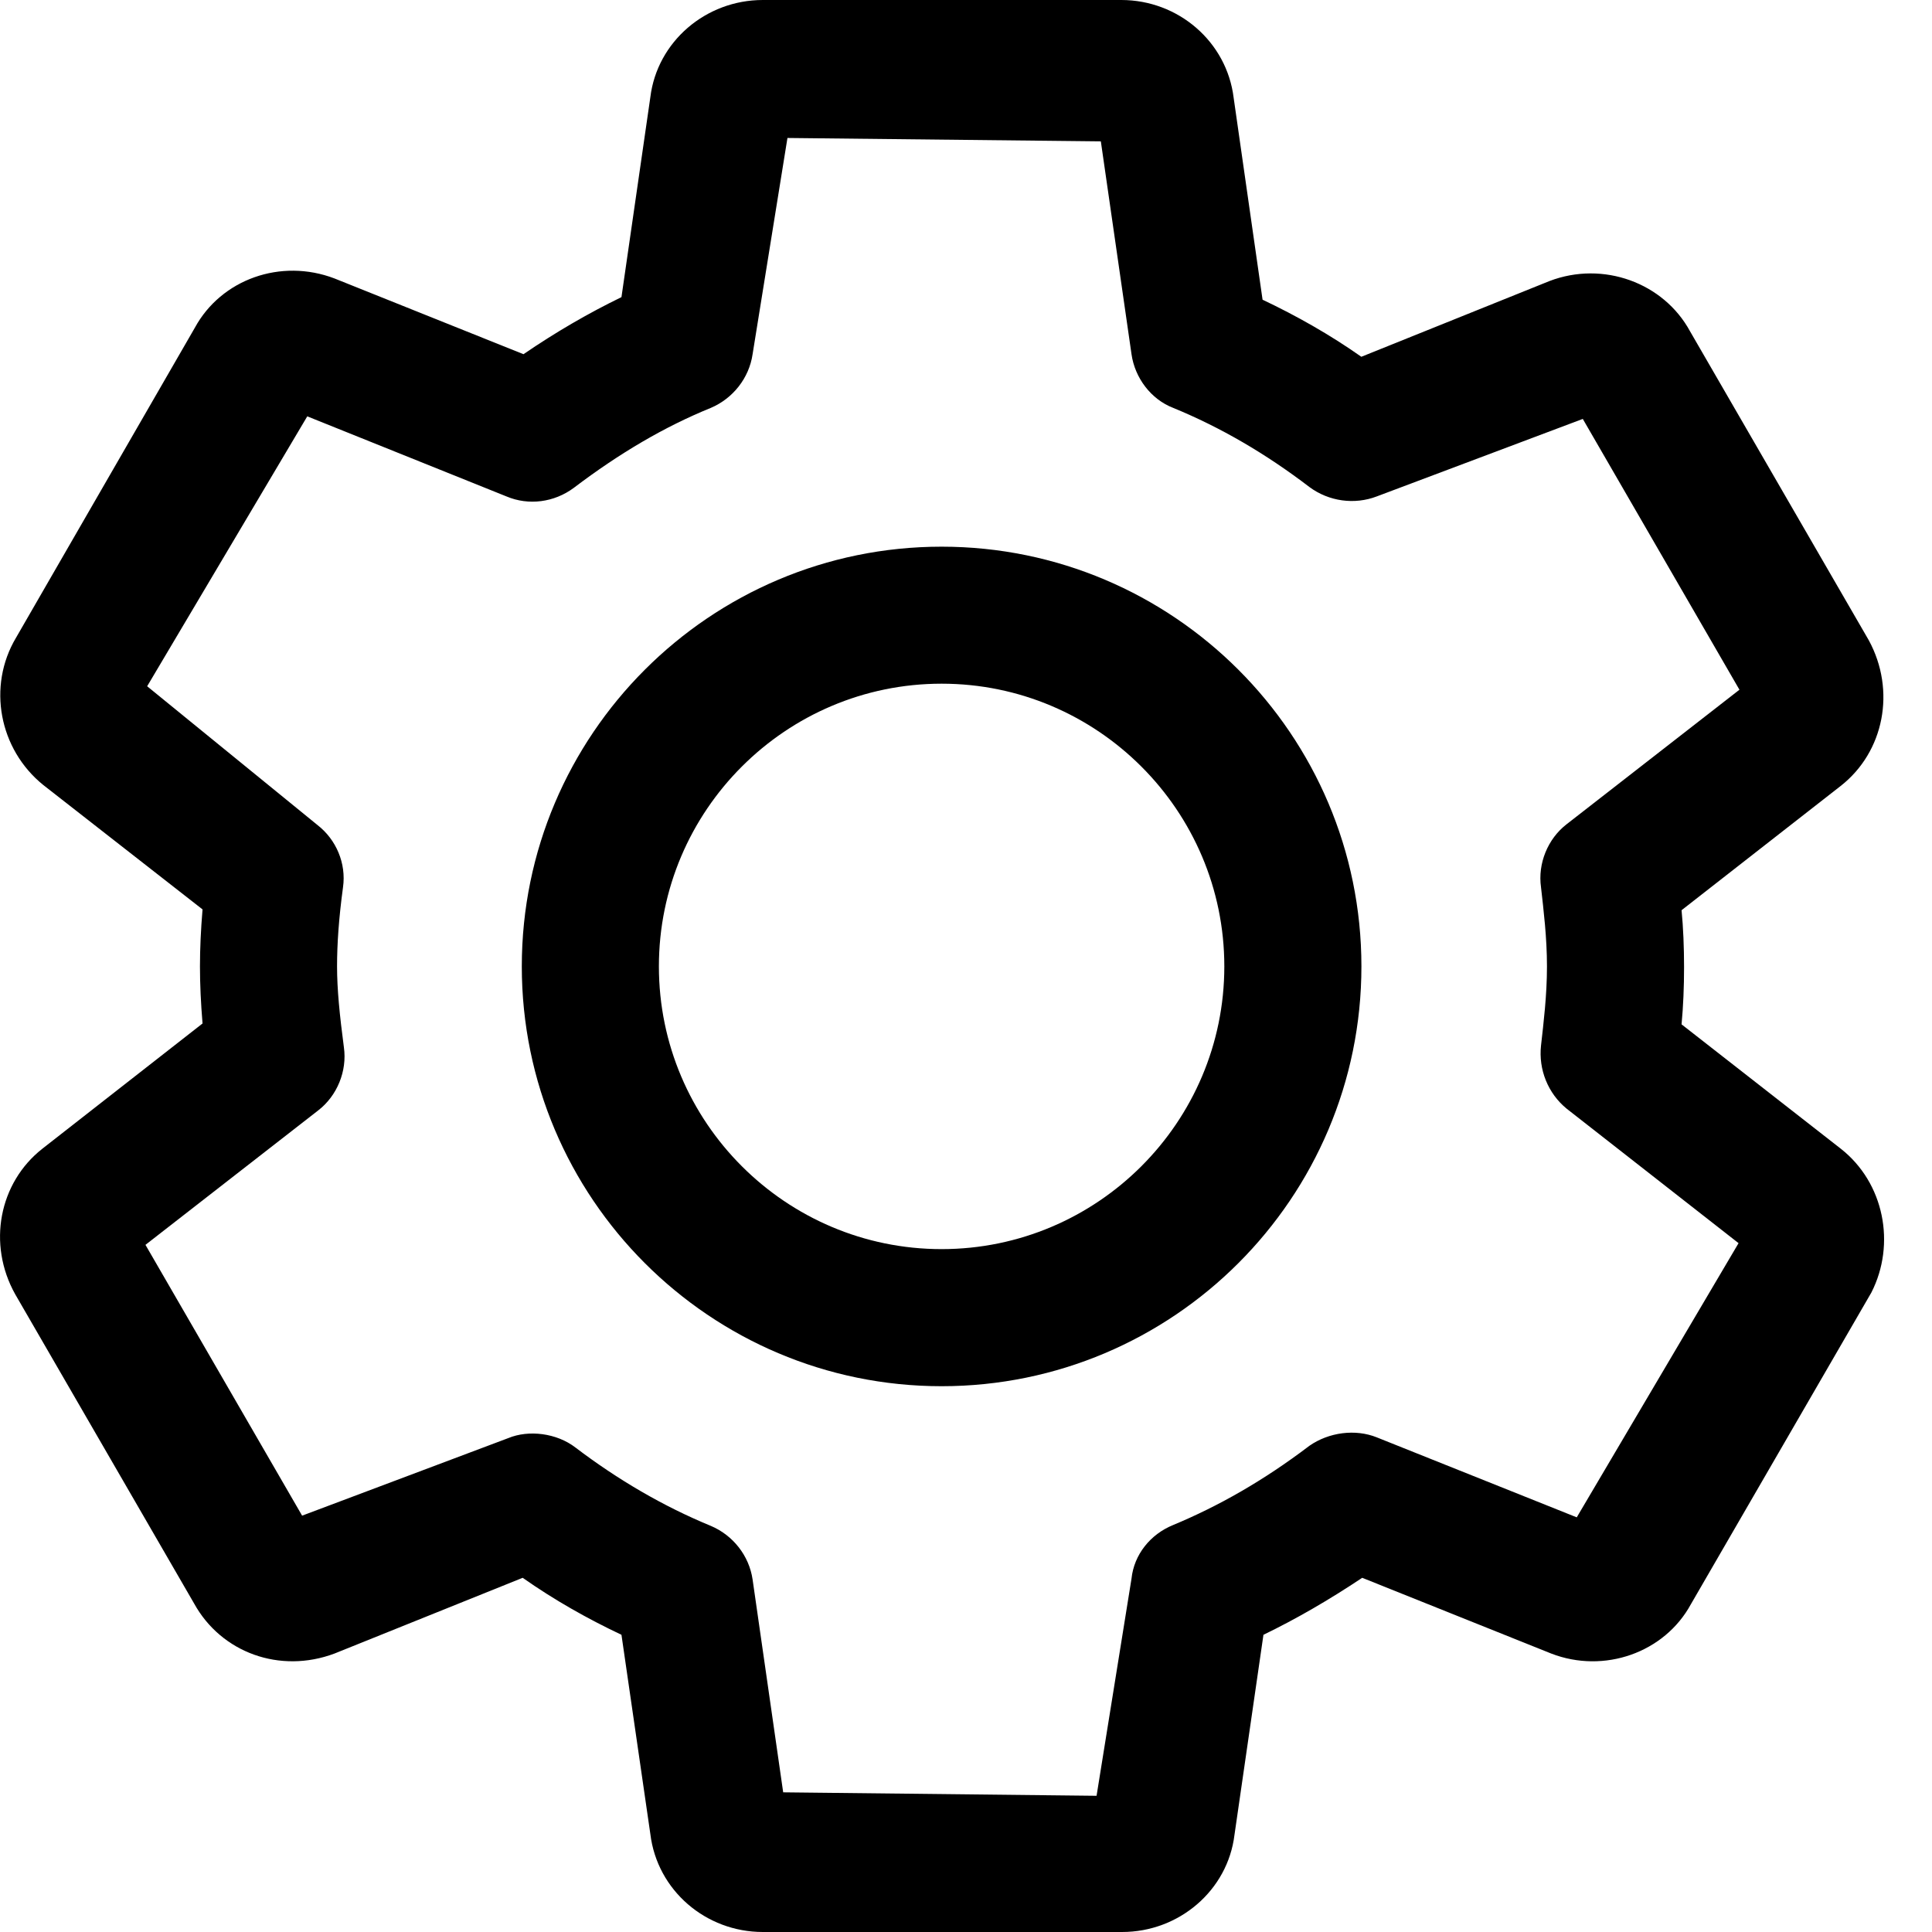
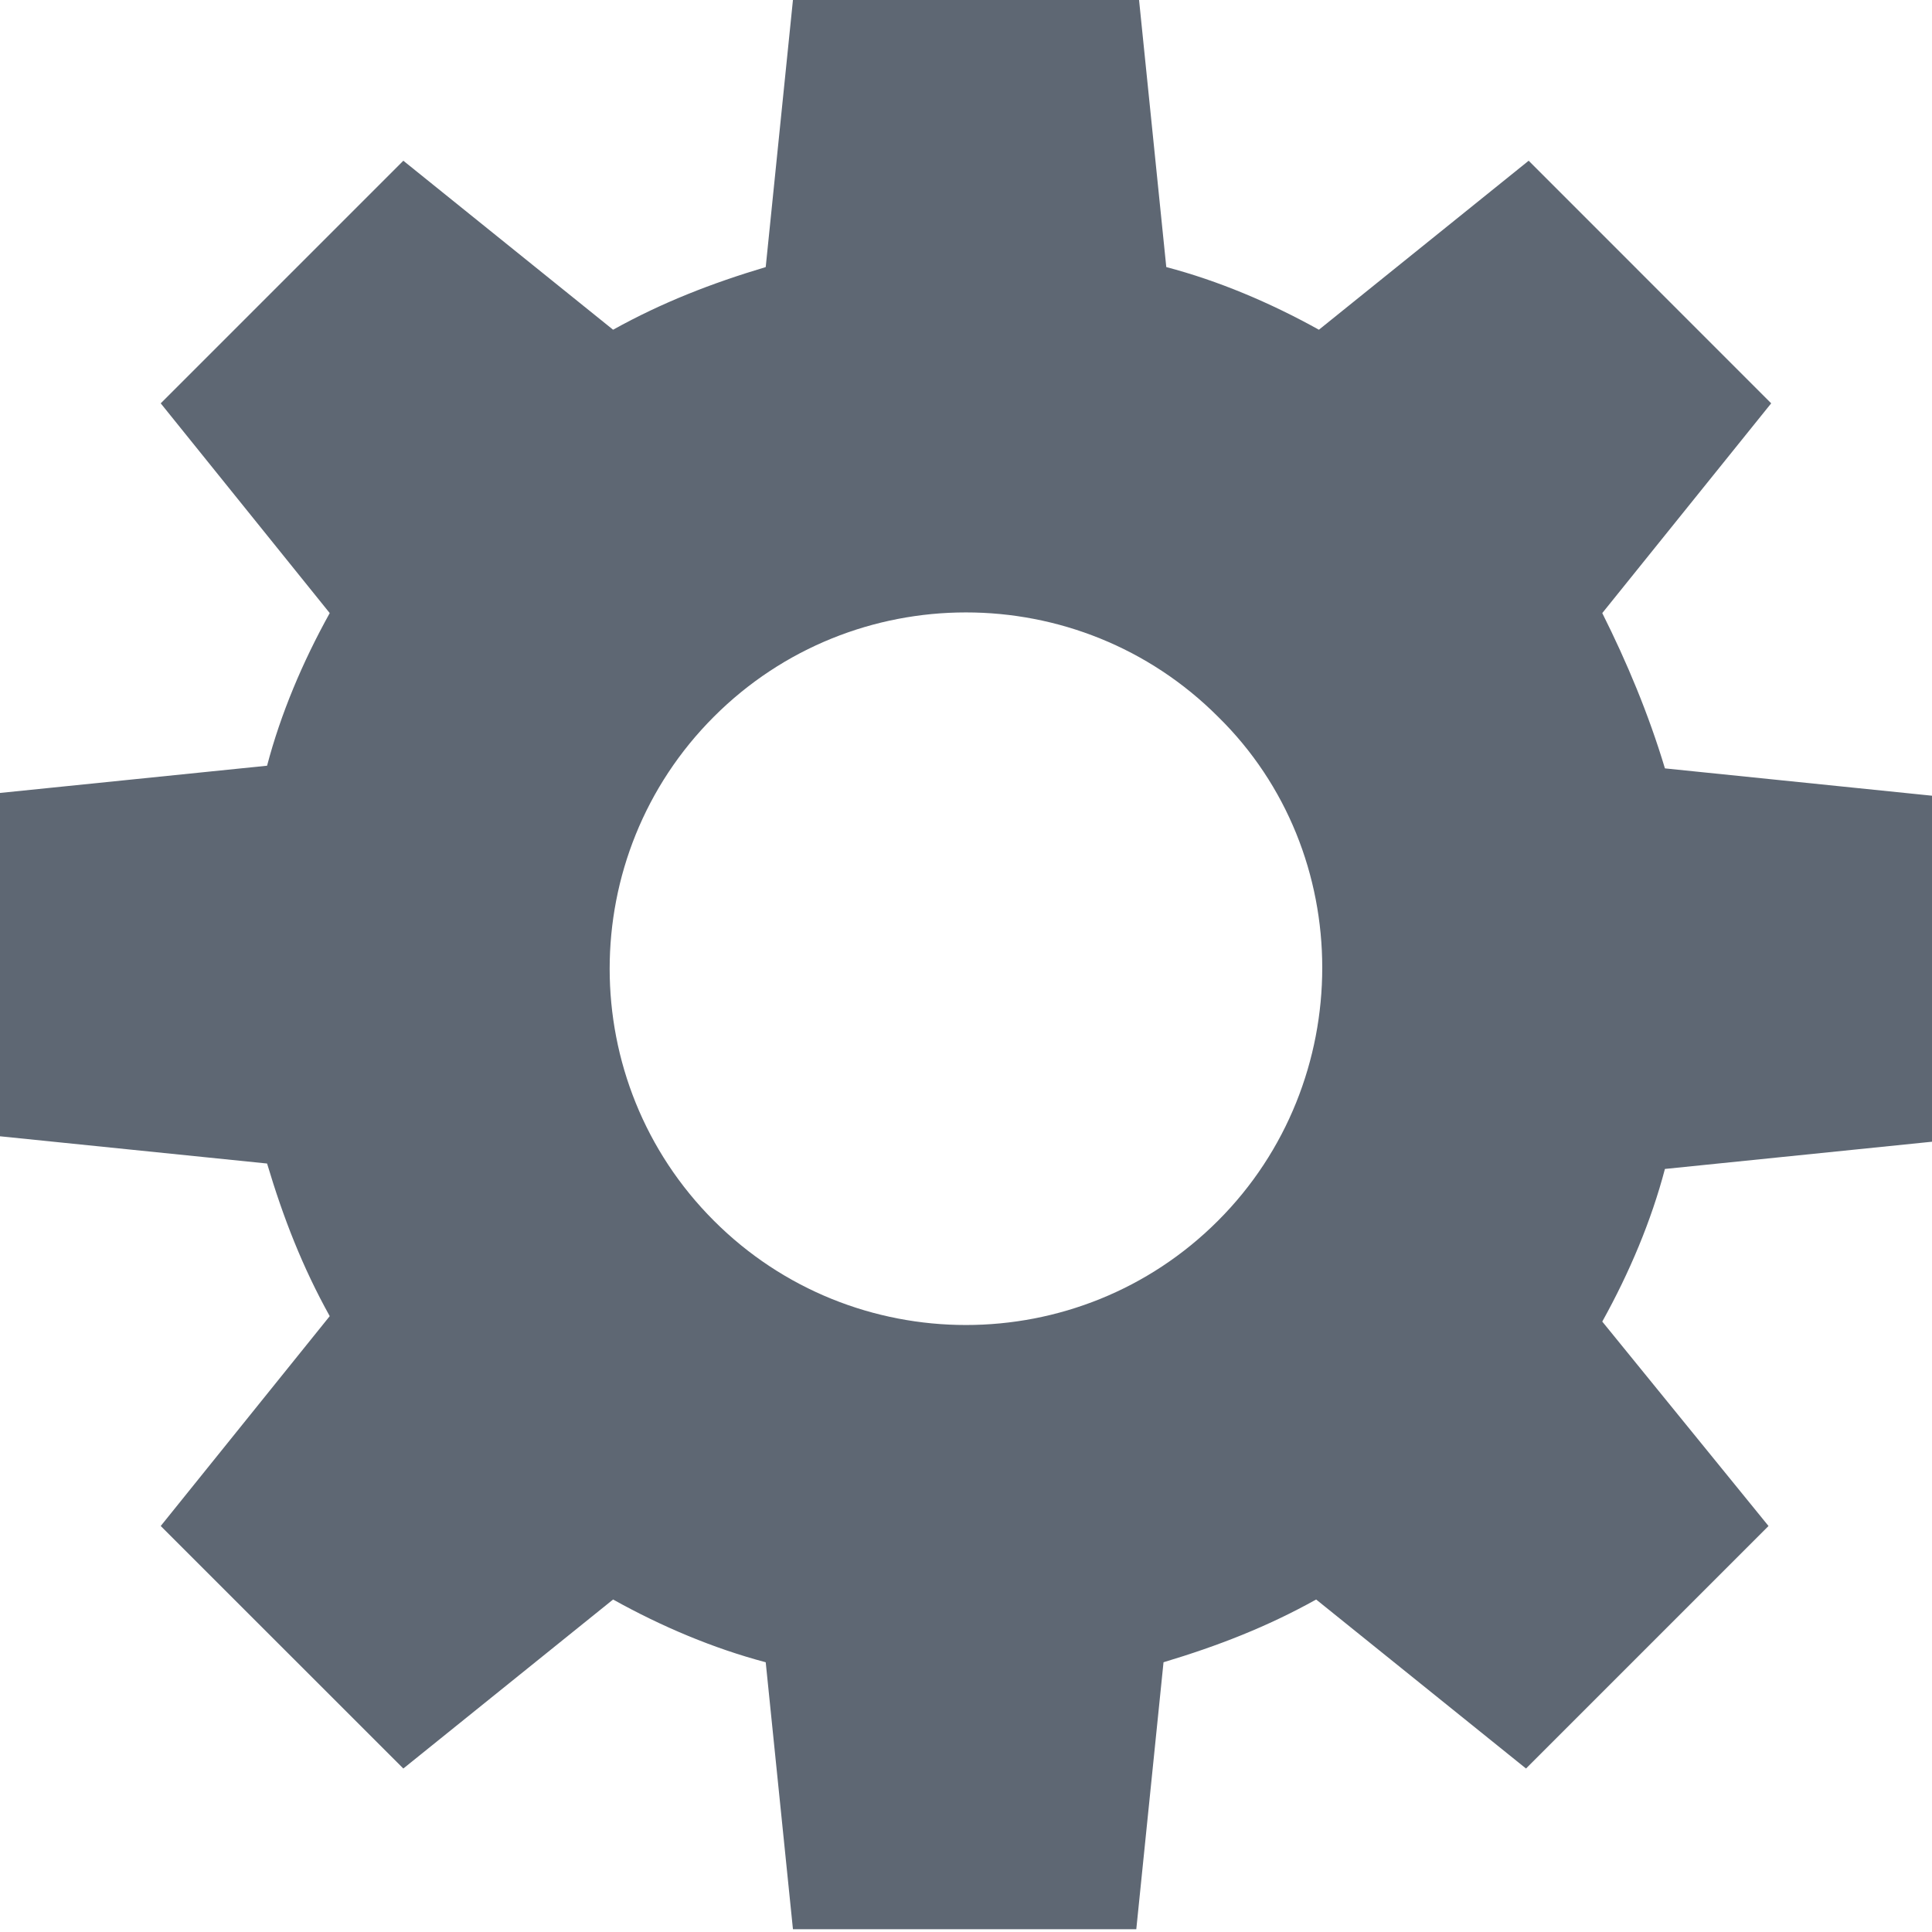
- <svg xmlns="http://www.w3.org/2000/svg" width="24" height="24" viewBox="0 0 24 24" fill="none">
-   <path d="M22.866 14.269L20.889 12.725C20.91 12.502 20.92 12.259 20.92 12.016C20.92 11.773 20.91 11.519 20.889 11.307L22.866 9.763C23.406 9.34 23.554 8.578 23.215 7.954L20.994 4.115C20.666 3.512 19.915 3.237 19.249 3.491L16.911 4.432C16.52 4.157 16.108 3.924 15.684 3.723L15.325 1.216C15.24 0.518 14.637 0 13.929 0H9.476C8.767 0 8.164 0.518 8.079 1.206L7.72 3.691C7.307 3.892 6.905 4.125 6.503 4.4L4.155 3.459C3.489 3.205 2.748 3.469 2.42 4.072L0.199 7.922C-0.16 8.525 -0.012 9.308 0.538 9.752L2.516 11.297C2.495 11.55 2.484 11.783 2.484 12.005C2.484 12.227 2.495 12.46 2.516 12.714L0.527 14.269C-0.012 14.692 -0.16 15.454 0.189 16.078L2.41 19.917C2.748 20.531 3.478 20.795 4.155 20.541L6.493 19.6C6.884 19.875 7.297 20.108 7.72 20.308L8.079 22.784C8.164 23.482 8.767 24 9.476 24H13.939C14.648 24 15.251 23.482 15.335 22.794L15.695 20.308C16.108 20.108 16.509 19.875 16.922 19.6L19.27 20.541C19.926 20.795 20.677 20.531 21.005 19.928L23.247 16.056C23.554 15.454 23.406 14.692 22.866 14.269ZM19.587 18.849L17.102 17.855C16.837 17.749 16.509 17.791 16.266 17.96C15.695 18.394 15.134 18.711 14.574 18.944C14.288 19.06 14.087 19.314 14.056 19.61L13.622 22.308L9.729 22.265L9.349 19.621C9.306 19.325 9.105 19.071 8.83 18.955C8.238 18.711 7.677 18.383 7.149 17.982C6.916 17.802 6.567 17.759 6.313 17.865L3.753 18.828L1.807 15.464L3.954 13.793C4.187 13.613 4.314 13.306 4.272 13.01C4.219 12.608 4.187 12.291 4.187 12.005C4.187 11.73 4.208 11.413 4.261 11.022C4.303 10.725 4.176 10.429 3.944 10.249L1.828 8.525L3.817 5.172L6.292 6.167C6.567 6.283 6.884 6.241 7.127 6.061C7.699 5.627 8.259 5.299 8.83 5.067C9.105 4.95 9.306 4.696 9.349 4.4L9.782 1.714L13.675 1.756L14.056 4.4C14.098 4.696 14.299 4.961 14.574 5.067C15.166 5.31 15.727 5.638 16.266 6.05C16.509 6.23 16.827 6.272 17.102 6.167L19.662 5.204L21.608 8.568L19.461 10.239C19.228 10.419 19.101 10.725 19.143 11.022C19.175 11.307 19.217 11.646 19.217 12.005C19.217 12.365 19.175 12.703 19.143 12.989C19.111 13.285 19.228 13.581 19.461 13.772L21.597 15.443L19.587 18.849Z" fill="black" />
-   <path d="M11.697 6.791C8.82 6.791 6.482 9.128 6.482 12.005C6.482 14.882 8.82 17.22 11.697 17.22C14.574 17.22 16.912 14.882 16.912 12.005C16.912 9.128 14.574 6.791 11.697 6.791ZM11.697 15.517C9.761 15.517 8.185 13.941 8.185 12.005C8.185 10.069 9.761 8.493 11.697 8.493C13.633 8.493 15.209 10.069 15.209 12.005C15.209 13.941 13.633 15.517 11.697 15.517Z" fill="black" />
+ <svg xmlns="http://www.w3.org/2000/svg" width="21" height="21" viewBox="0 0 21 21" fill="none">
+   <path fill-rule="evenodd" clip-rule="evenodd" d="M19.252 4.384L17.416 6.664C17.683 7.197 17.919 7.76 18.097 8.352L21 8.649L21 12.41L18.097 12.706C17.949 13.269 17.712 13.832 17.416 14.365L19.223 16.587L16.587 19.223L14.306 17.386C13.773 17.683 13.24 17.89 12.647 18.068L12.351 20.97H8.619L8.323 18.068C7.76 17.919 7.197 17.683 6.664 17.386L4.384 19.223L1.747 16.587L3.584 14.306C3.288 13.773 3.08 13.24 2.903 12.647L0 12.351V8.619L2.903 8.323C3.051 7.76 3.288 7.197 3.584 6.664L1.747 4.384L4.384 1.747L6.664 3.584C7.197 3.288 7.731 3.08 8.323 2.903L8.619 0H12.381L12.677 2.903C13.24 3.051 13.803 3.288 14.336 3.584L16.616 1.747L19.252 4.384ZM13.239 13.269C11.729 14.78 9.27 14.78 7.76 13.269C6.249 11.759 6.249 9.3 7.76 7.79C9.27 6.279 11.729 6.279 13.239 7.79C14.75 9.271 14.75 11.759 13.239 13.269Z" fill="#5E6773" />
</svg>
